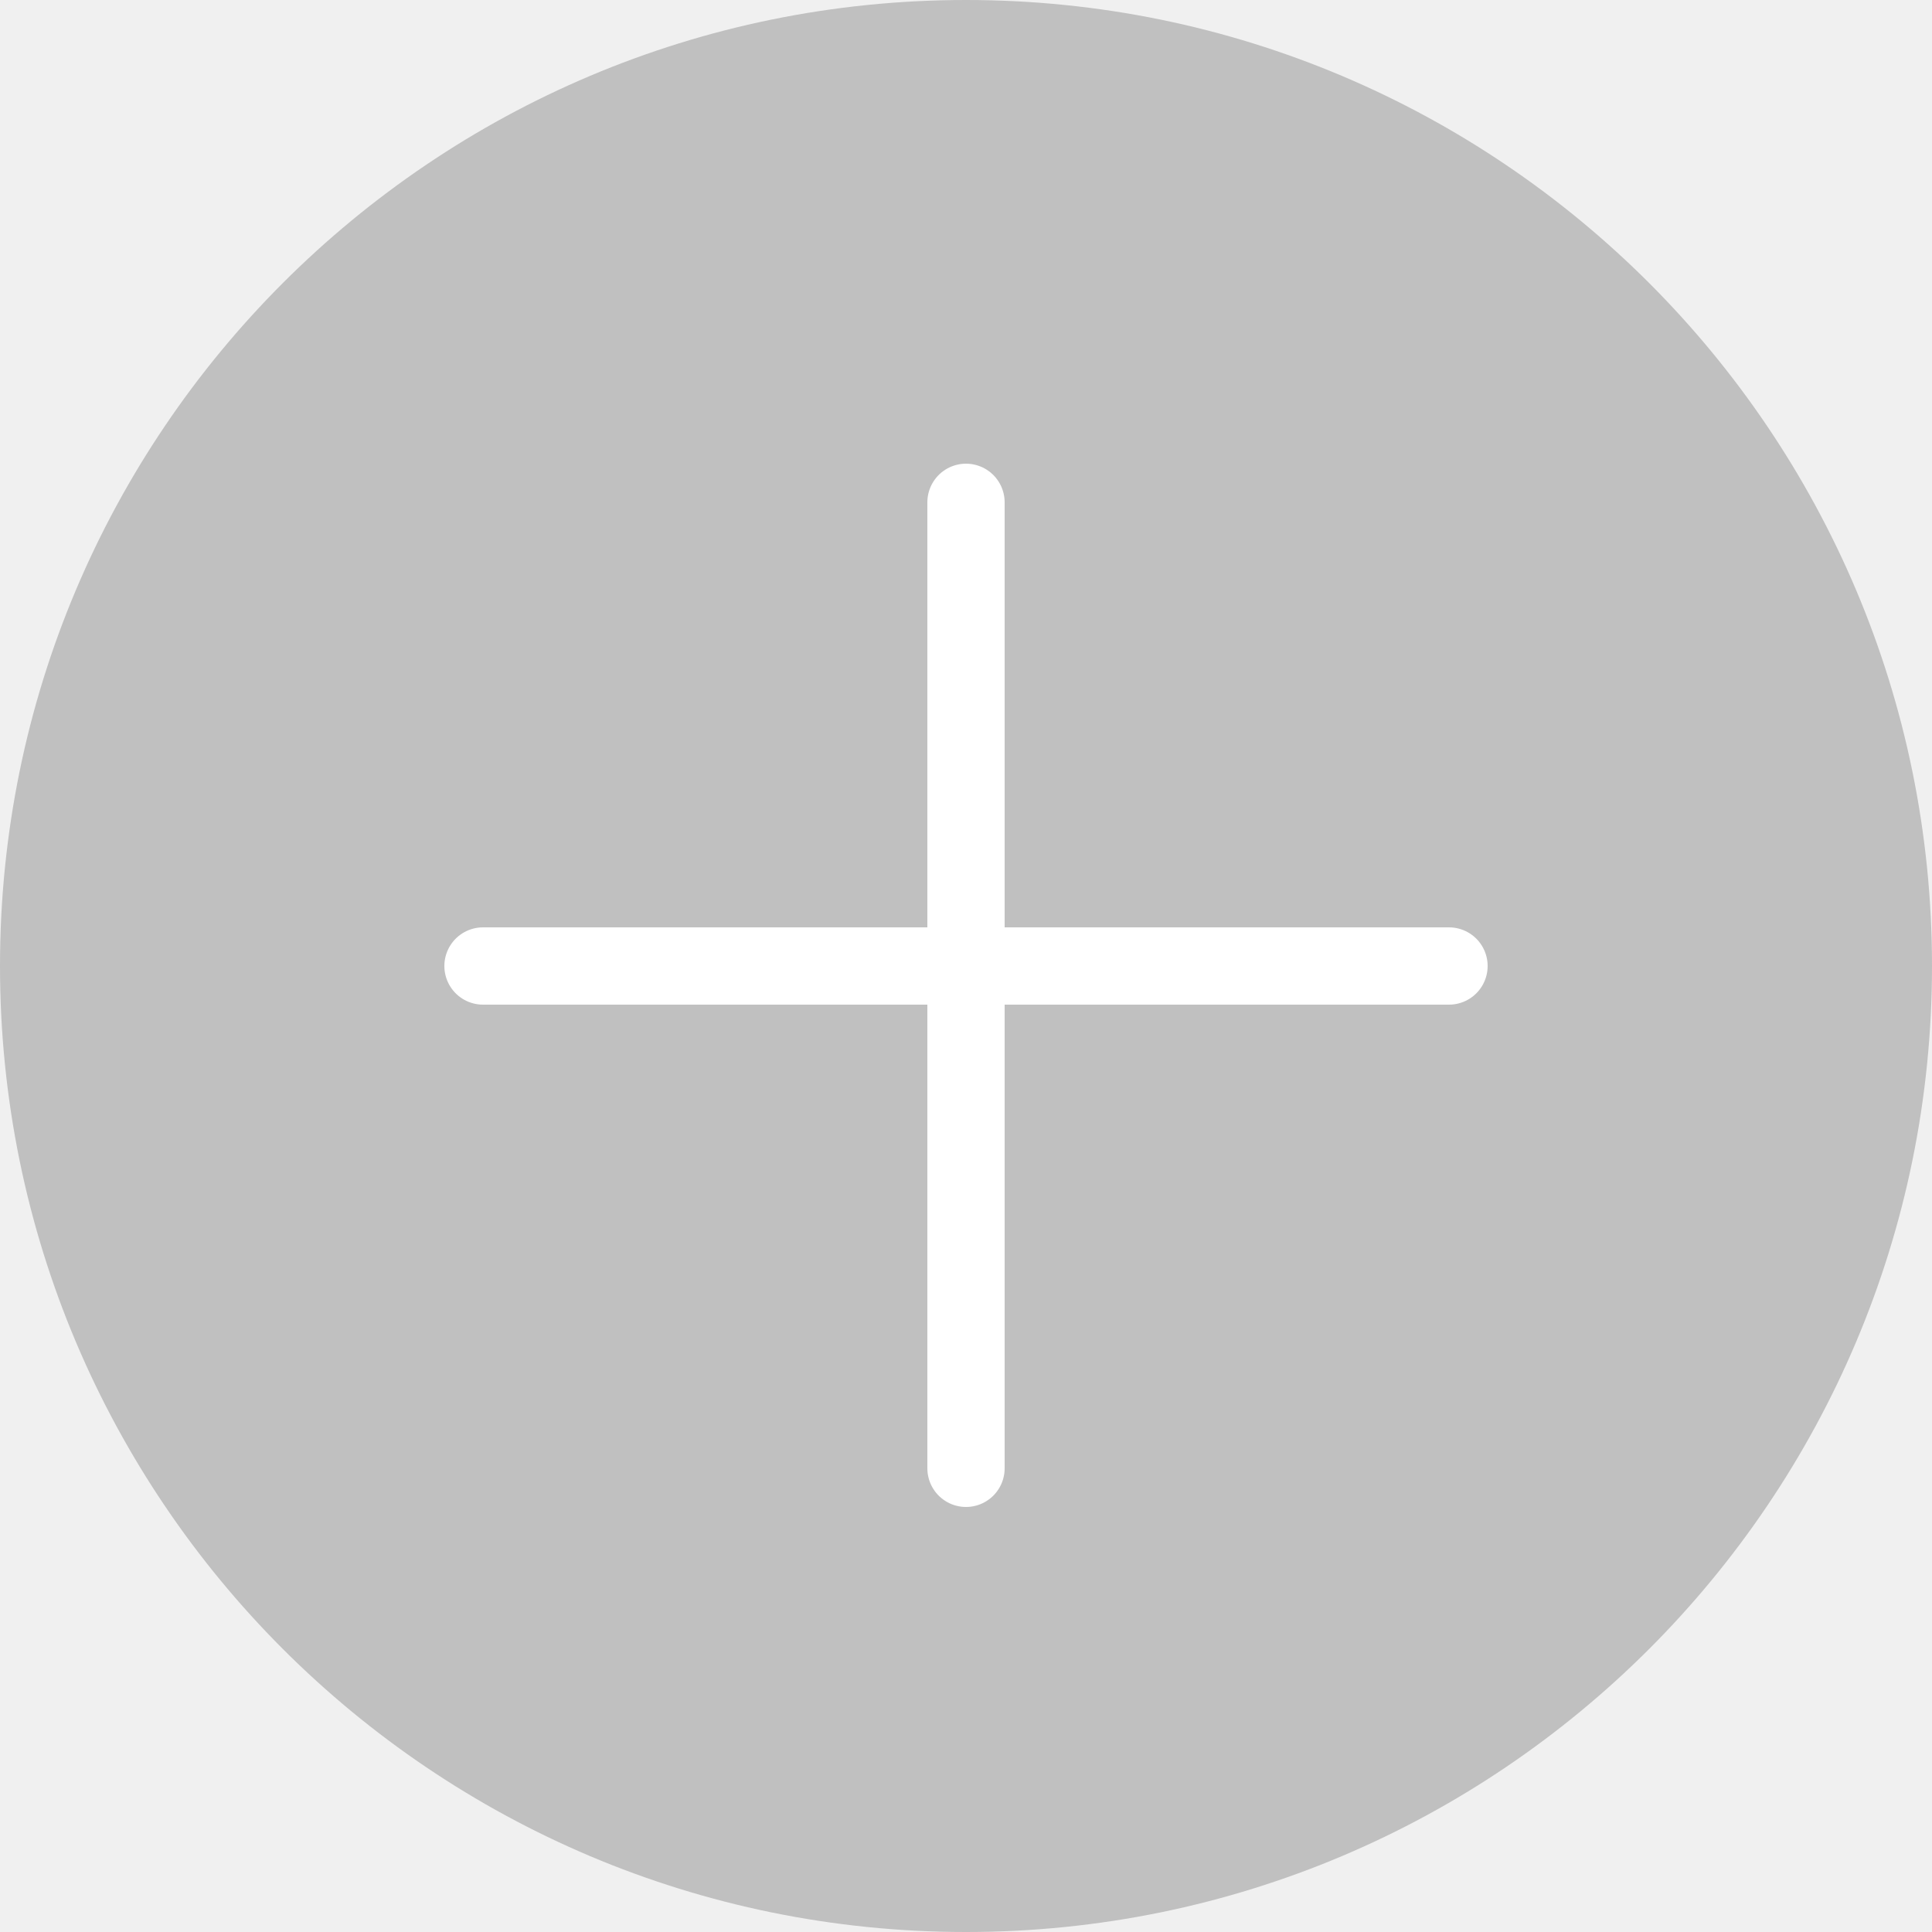
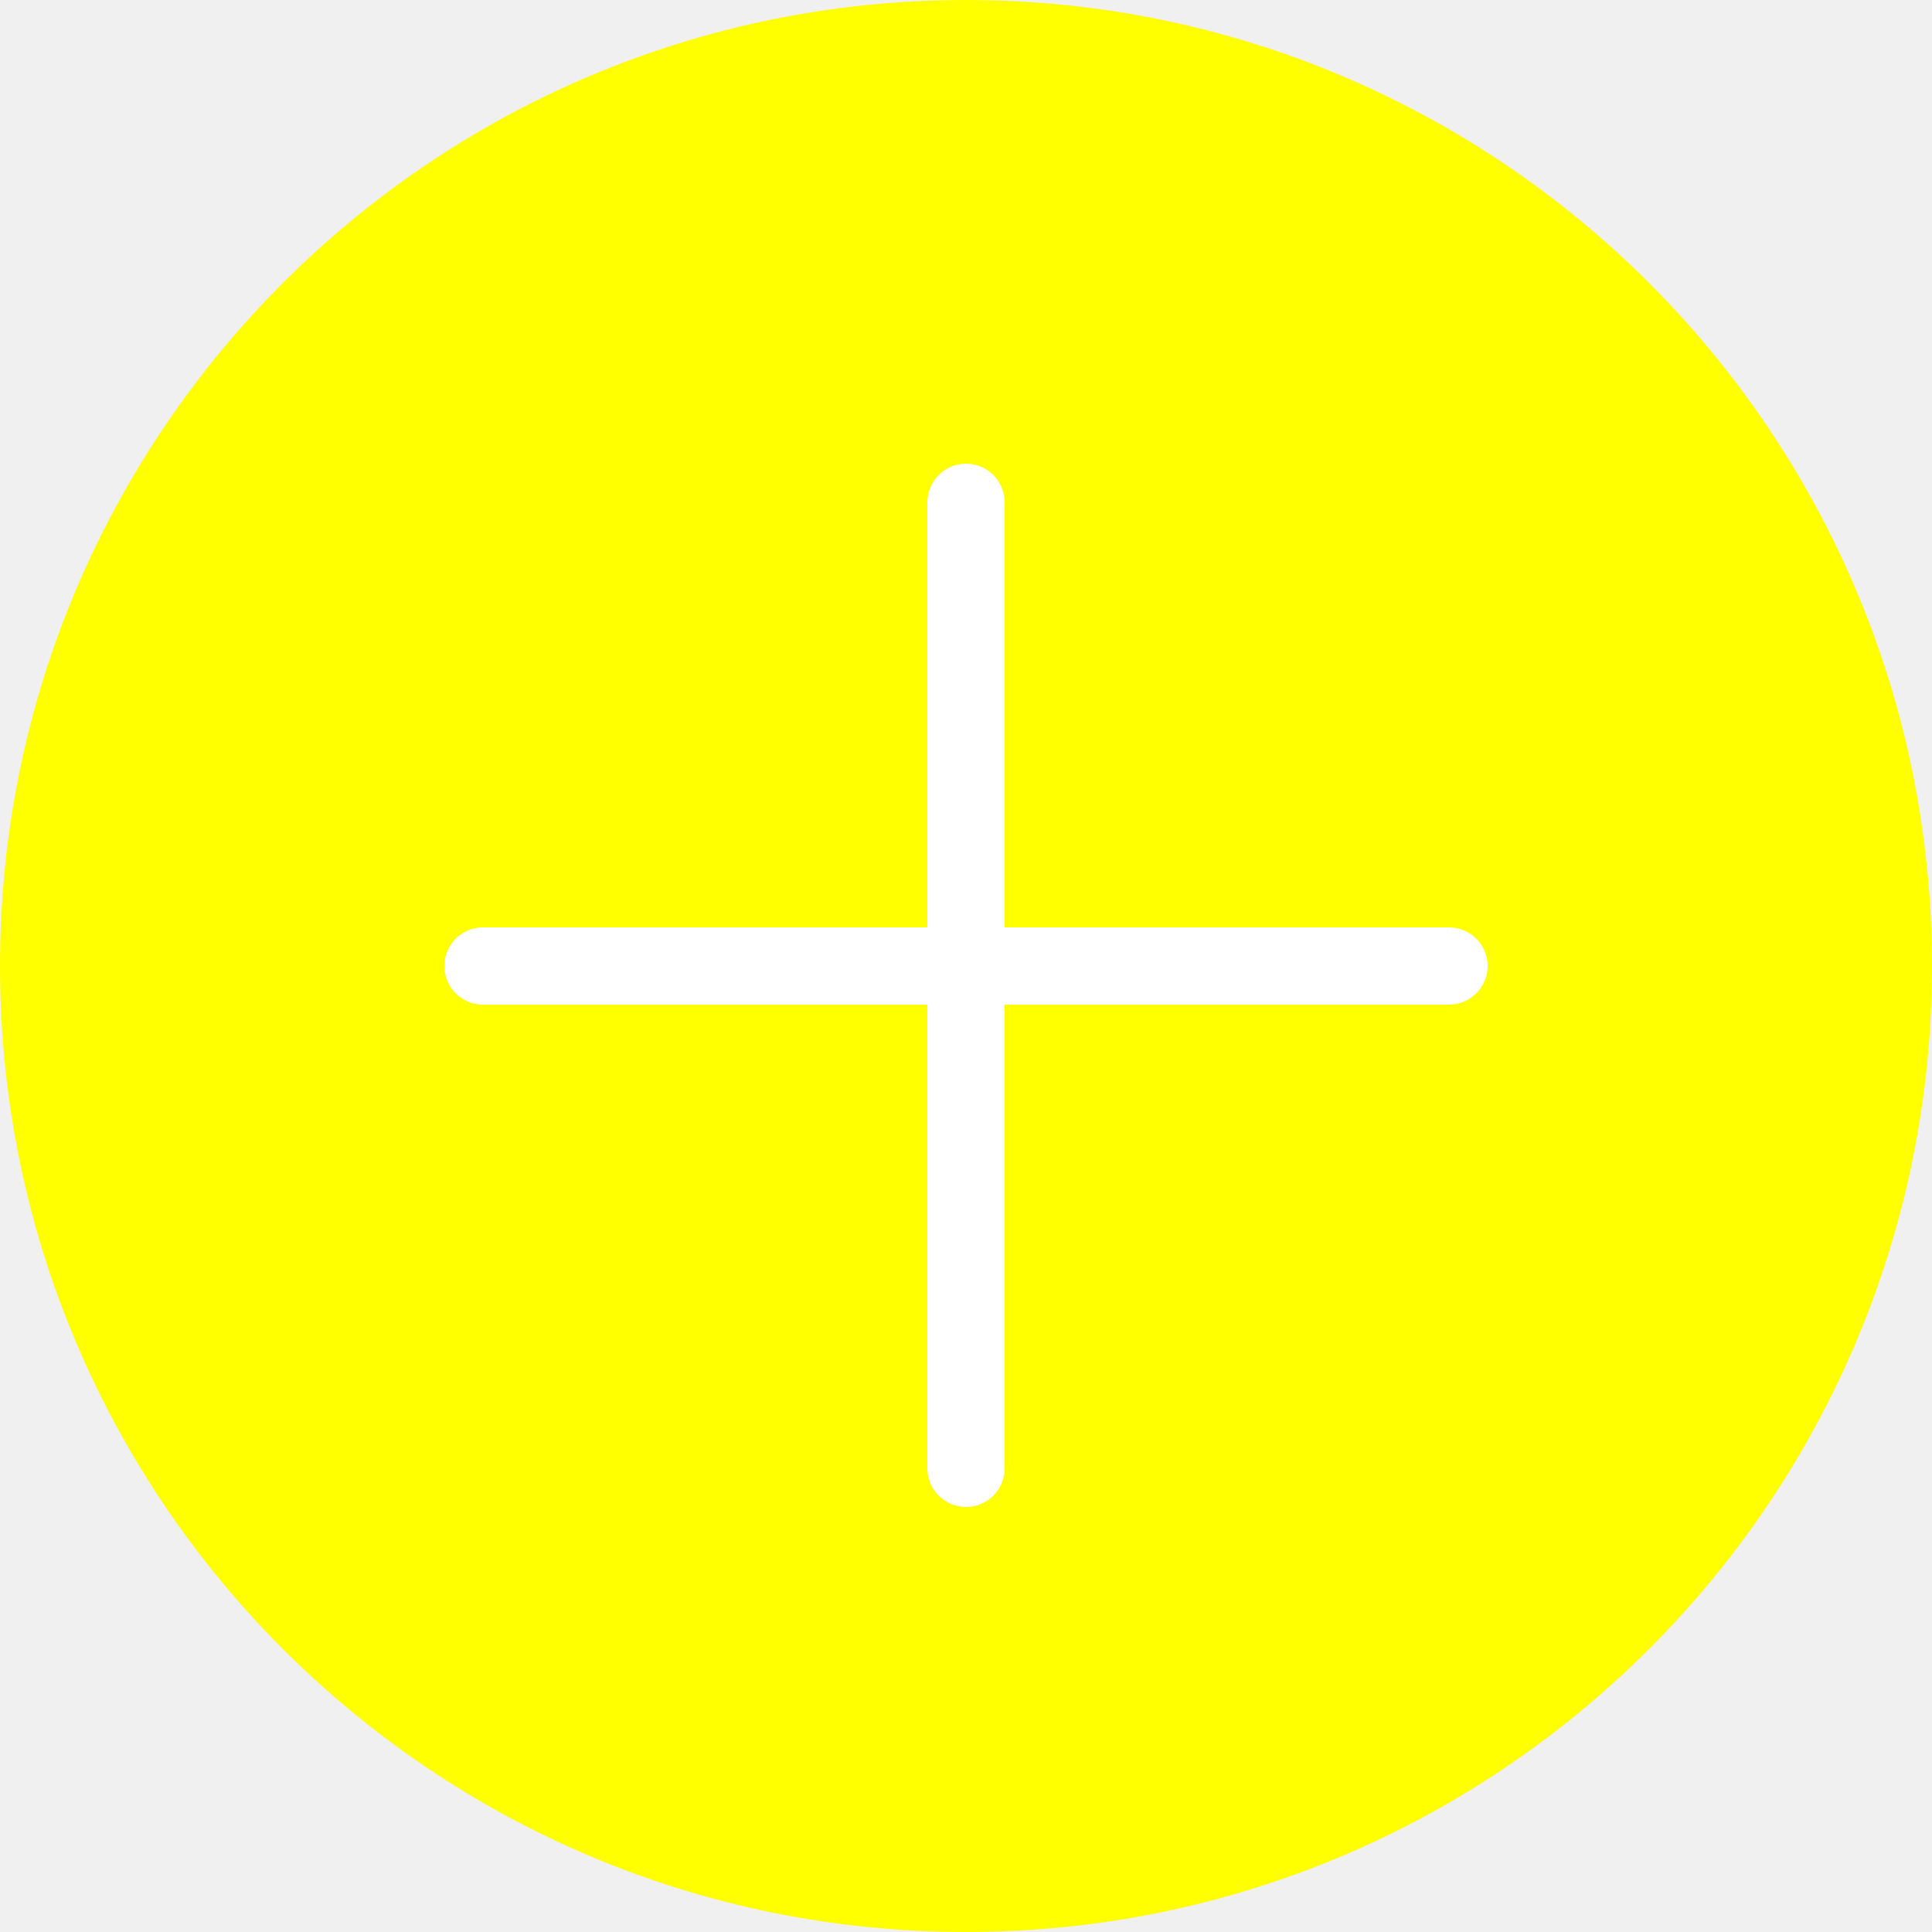
<svg xmlns="http://www.w3.org/2000/svg" version="1.1" id="Capa_1" x="0px" y="0px" viewBox="0 0 50 50" style="enable-background:new 0 0 50 50;" xml:space="preserve">
  <defs id="defs41" />
-   <circle style="fill:#c0c0c0;fill-opacity:1" cx="25" cy="25" id="circle2" r="25" />
+   <circle style="fill:#ffff00;fill-opacity:1" cx="25" cy="25" id="circle2" r="25" />
  <line style="fill:none;stroke:#FFFFFF;stroke-width:2;stroke-linecap:round;stroke-linejoin:round;stroke-miterlimit:10;" x1="25" y1="13" x2="25" y2="38" id="line4" />
  <line style="fill:none;stroke:#FFFFFF;stroke-width:2;stroke-linecap:round;stroke-linejoin:round;stroke-miterlimit:10;" x1="37.5" y1="25" x2="12.5" y2="25" id="line6" />
  <g id="g8">
</g>
  <g id="g10">
</g>
  <g id="g12">
</g>
  <g id="g14">
</g>
  <g id="g16">
</g>
  <g id="g18">
</g>
  <g id="g20">
</g>
  <g id="g22">
</g>
  <g id="g24">
</g>
  <g id="g26">
</g>
  <g id="g28">
</g>
  <g id="g30">
</g>
  <g id="g32">
</g>
  <g id="g34">
</g>
  <g id="g36">
</g>
</svg>
